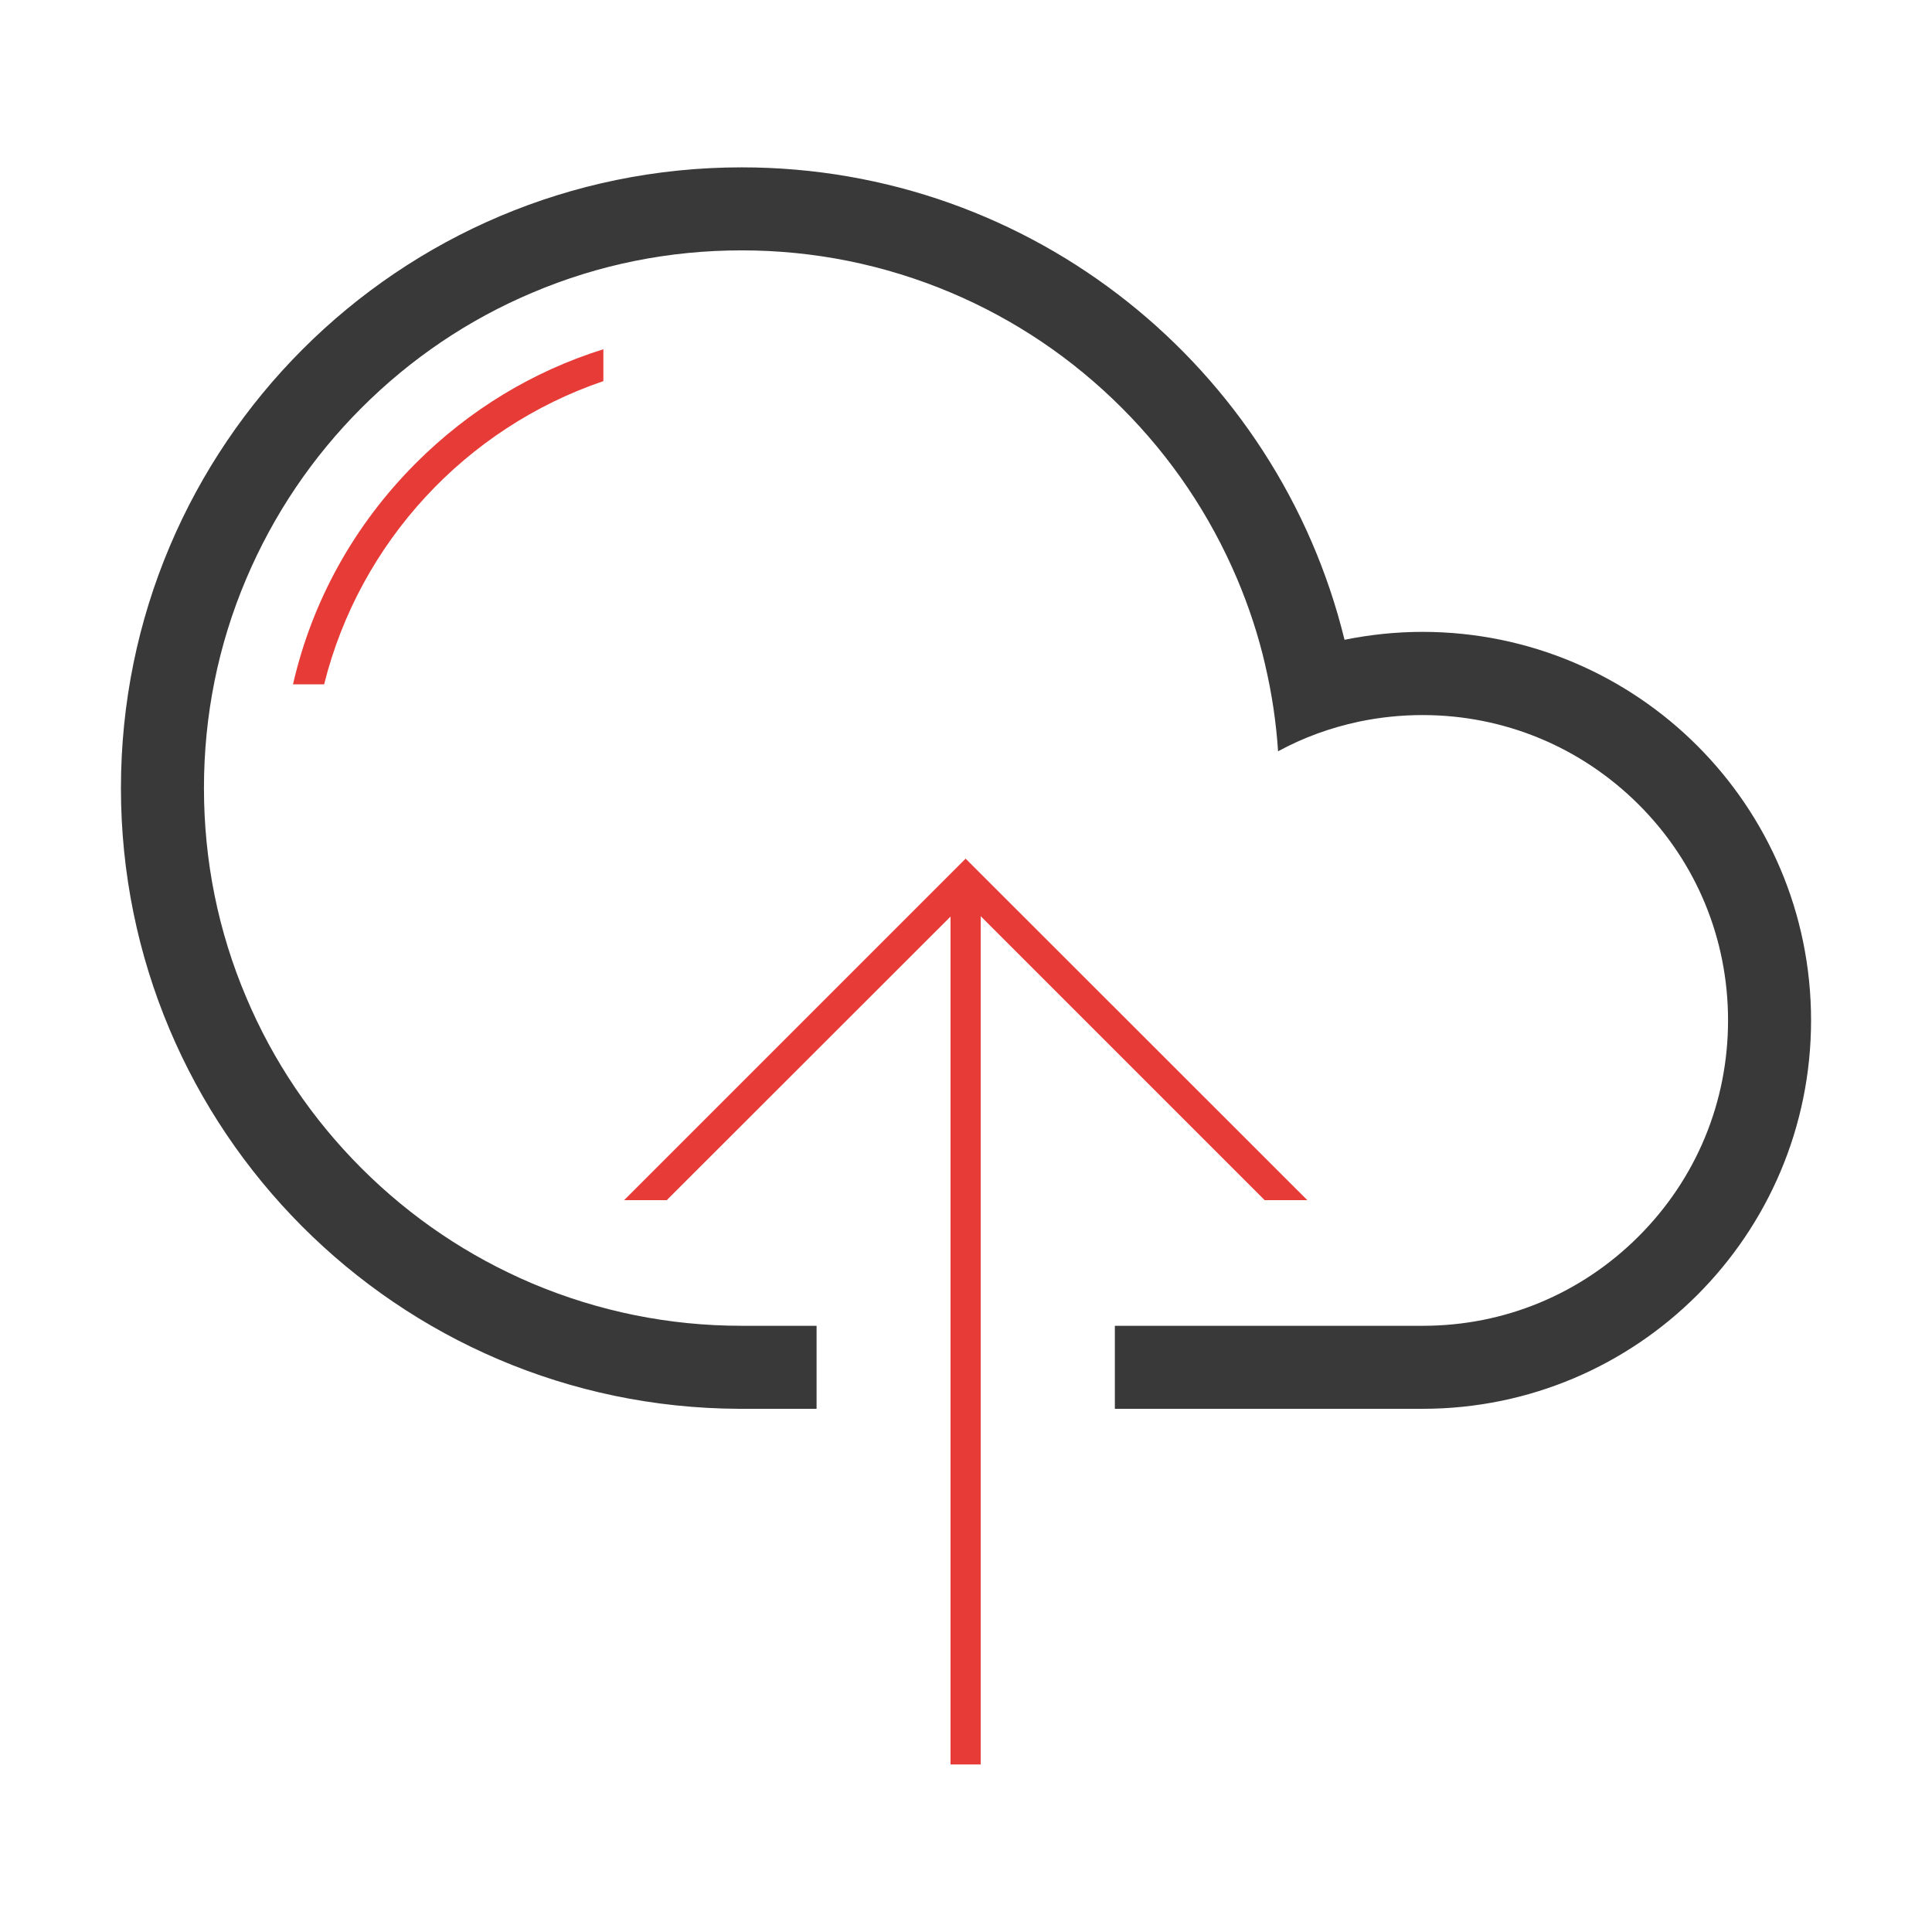
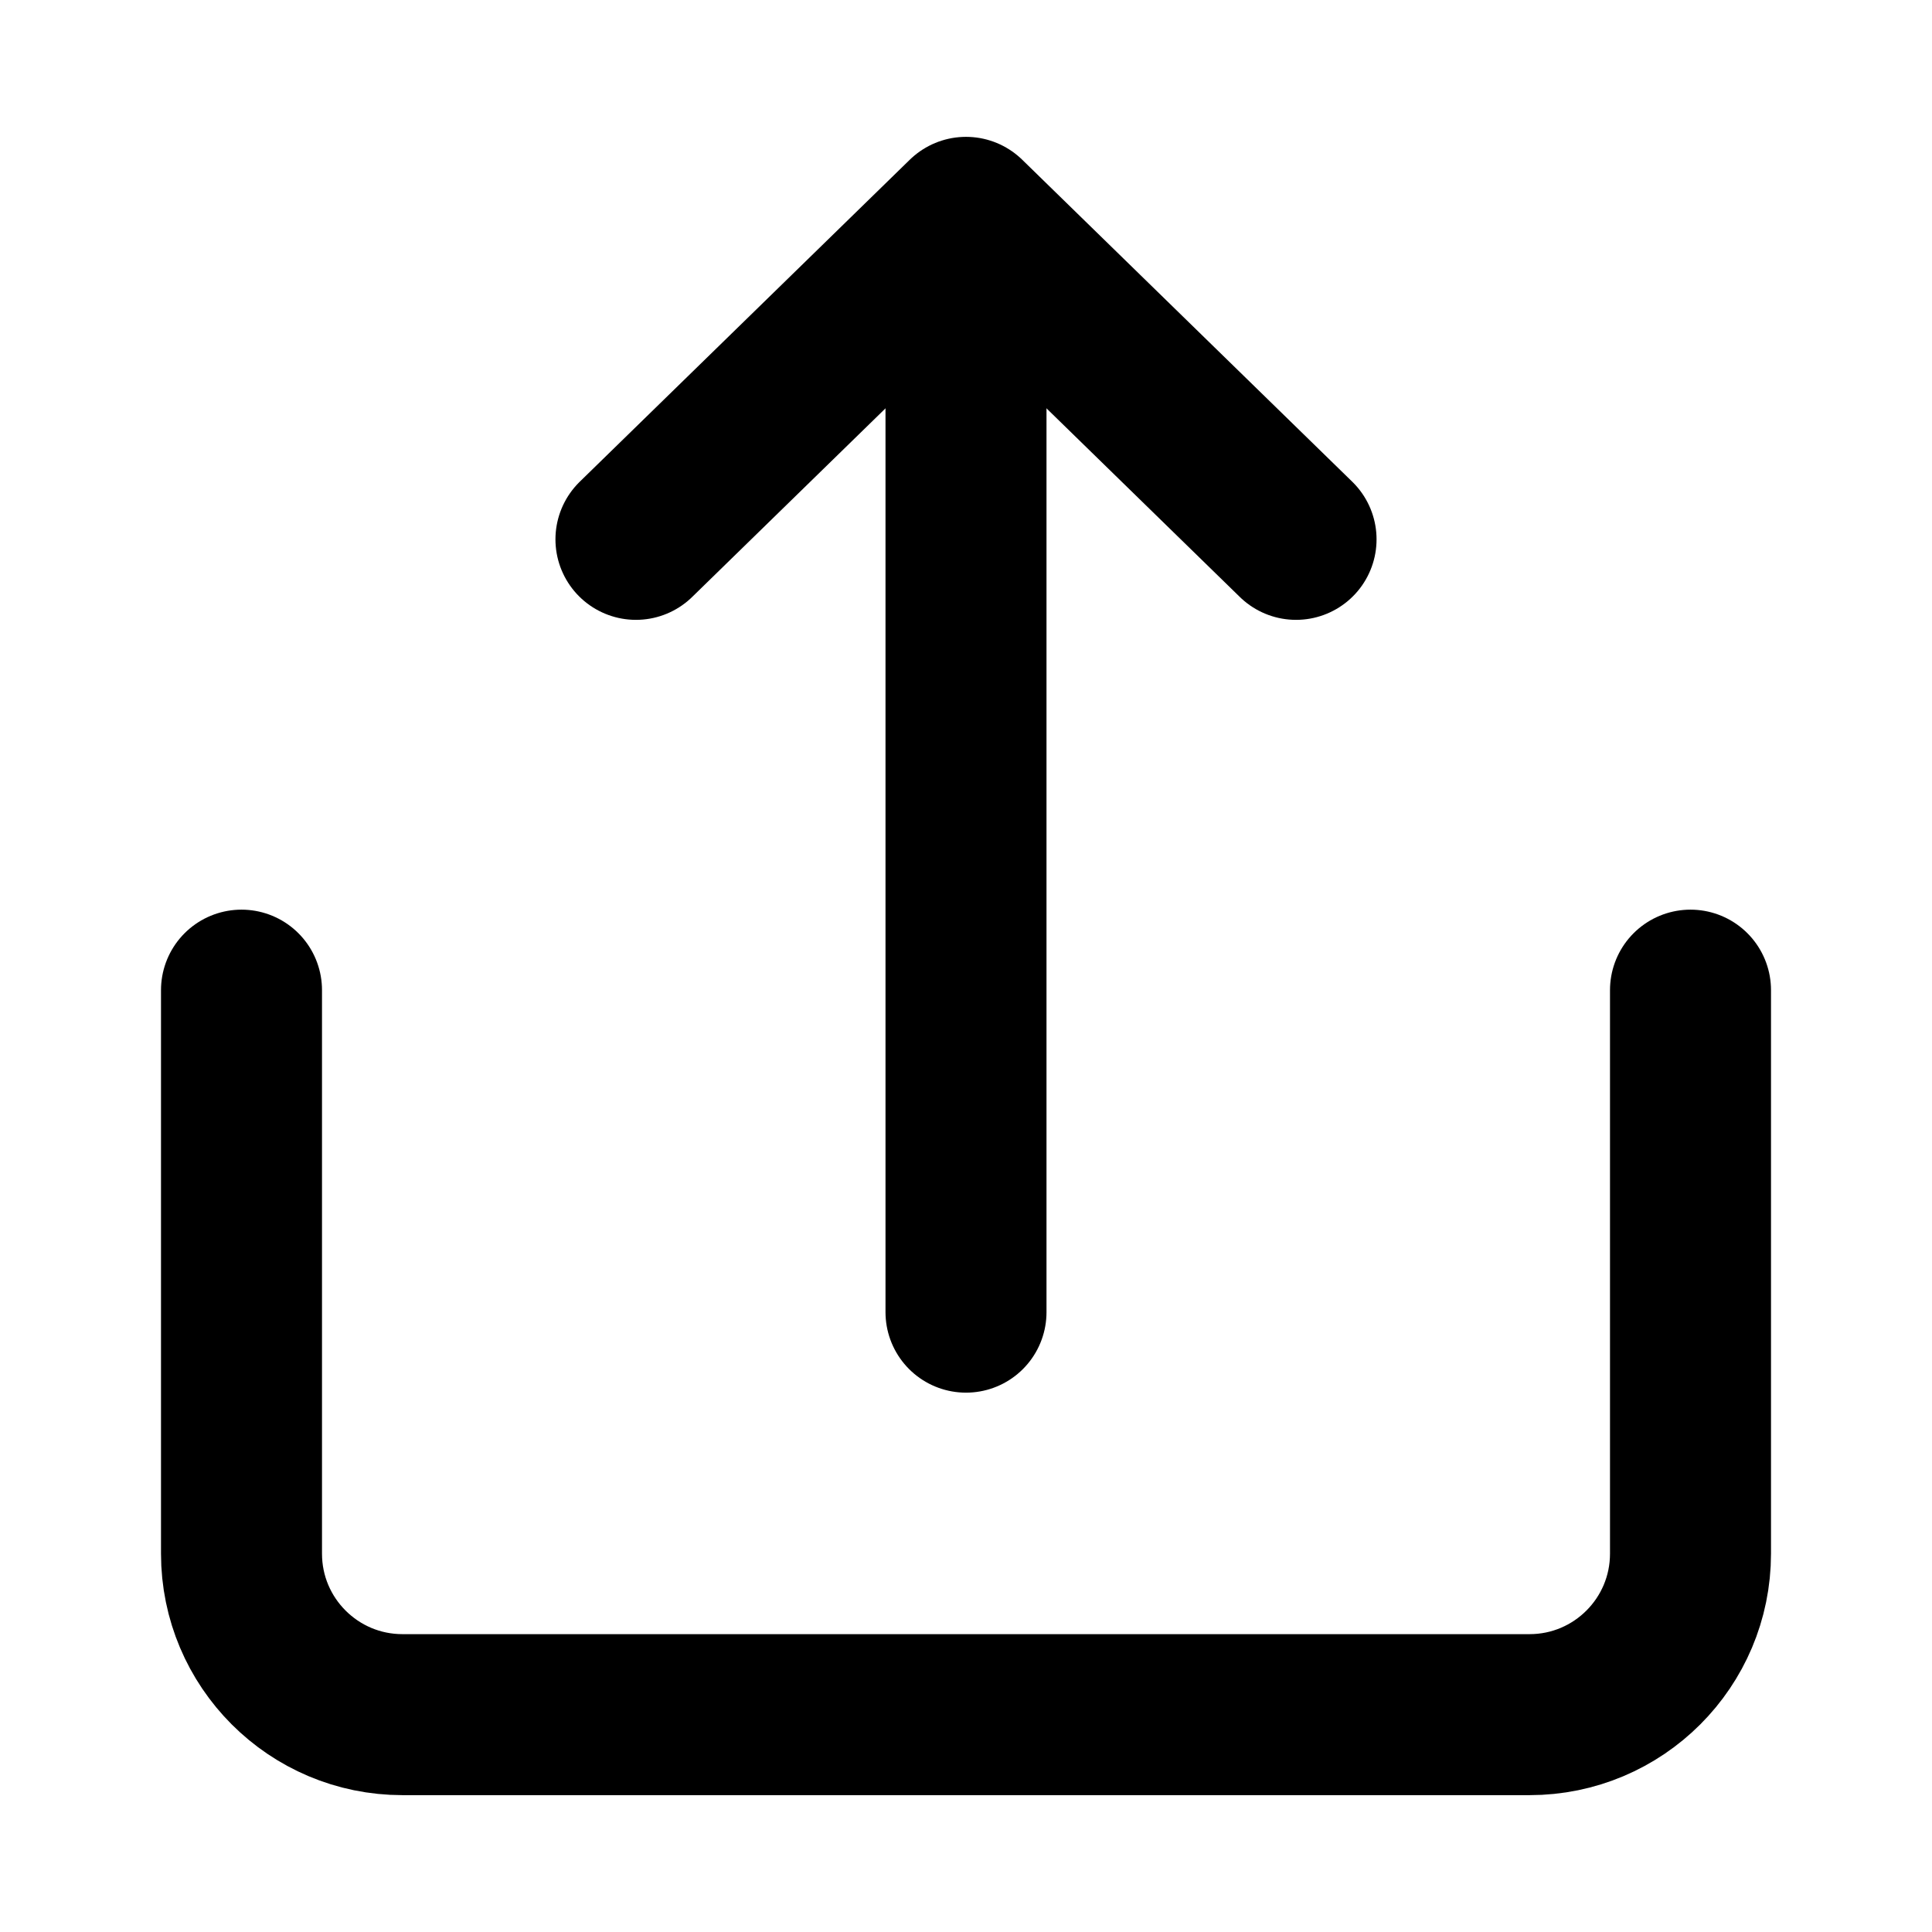
- <svg xmlns="http://www.w3.org/2000/svg" width="800px" height="800px" viewBox="0 0 1024 1024" class="icon" version="1.1">
-   <path d="M220.5 245.4c-32.8 32.8-55.1 73.2-65.2 117.3h16.5c18.8-75.3 75.1-135.9 148-160.7v-16.9c-37.1 11.6-71 32-99.3 60.3z" fill="#E73B37" />
-   <path d="M959.9 540.8c0 113.6-92.1 205.8-205.7 205.9H590.9v-44h163.3c43.2 0 83.8-16.9 114.3-47.4 30.6-30.6 47.4-71.2 47.4-114.5 0-43.2-16.8-83.9-47.4-114.4S797.2 379 754 379c-11.5 0-22.8 1.2-33.8 3.5-15 3.2-29.4 8.4-42.8 15.7-1-15.4-3.3-30.7-6.8-45.6v-0.1c-3.6-15.6-8.6-30.8-14.9-45.7-14.4-33.9-34.9-64.4-61.1-90.6-26.2-26.2-56.6-46.7-90.6-61.1-35.1-14.8-72.4-22.4-110.9-22.4s-75.8 7.5-110.9 22.4c-33.9 14.3-64.4 34.9-90.6 61.1-26.2 26.2-46.7 56.7-61.1 90.6-14.9 35.1-22.4 72.4-22.4 110.9s7.5 75.8 22.4 110.9c14.3 33.9 34.9 64.4 61.1 90.6 26.2 26.2 56.7 46.7 90.6 61.1 35.1 14.8 72.4 22.4 110.9 22.4h39.7v44h-41C210.7 746 64.1 599 64.1 417.7c0-181.7 147.3-329 329-329 154.6 0 284.3 106.6 319.5 250.3v0.1c13.4-2.7 27.2-4.2 41.4-4.2 113.7 0.1 205.9 92.2 205.9 205.9z" fill="#39393A" />
-   <path d="M692.9 636.1h-22.6L519.8 485.6v449.6h-16V485.8L353.4 636.1h-22.6l181-181z" fill="#E73B37" />
+ <svg xmlns="http://www.w3.org/2000/svg" width="800px" height="800px" viewBox="0 0 24 24">
+   <g id="Complete">
+     <g id="upload">
+       <g>
+         <path d="M3,12.3v7a2,2,0,0,0,2,2H19a2,2,0,0,0,2-2v-7" fill="none" stroke="#000000" stroke-linecap="round" stroke-linejoin="round" stroke-width="2" />
+         <g>
+           <polyline data-name="Right" fill="none" id="Right-2" points="7.9 6.7 12 2.7 16.1 6.7" stroke="#000000" stroke-linecap="round" stroke-linejoin="round" stroke-width="2" />
+           <line fill="none" stroke="#000000" stroke-linecap="round" stroke-linejoin="round" stroke-width="2" x1="12" x2="12" y1="16.3" y2="4.8" />
+         </g>
+       </g>
+     </g>
+   </g>
</svg>
